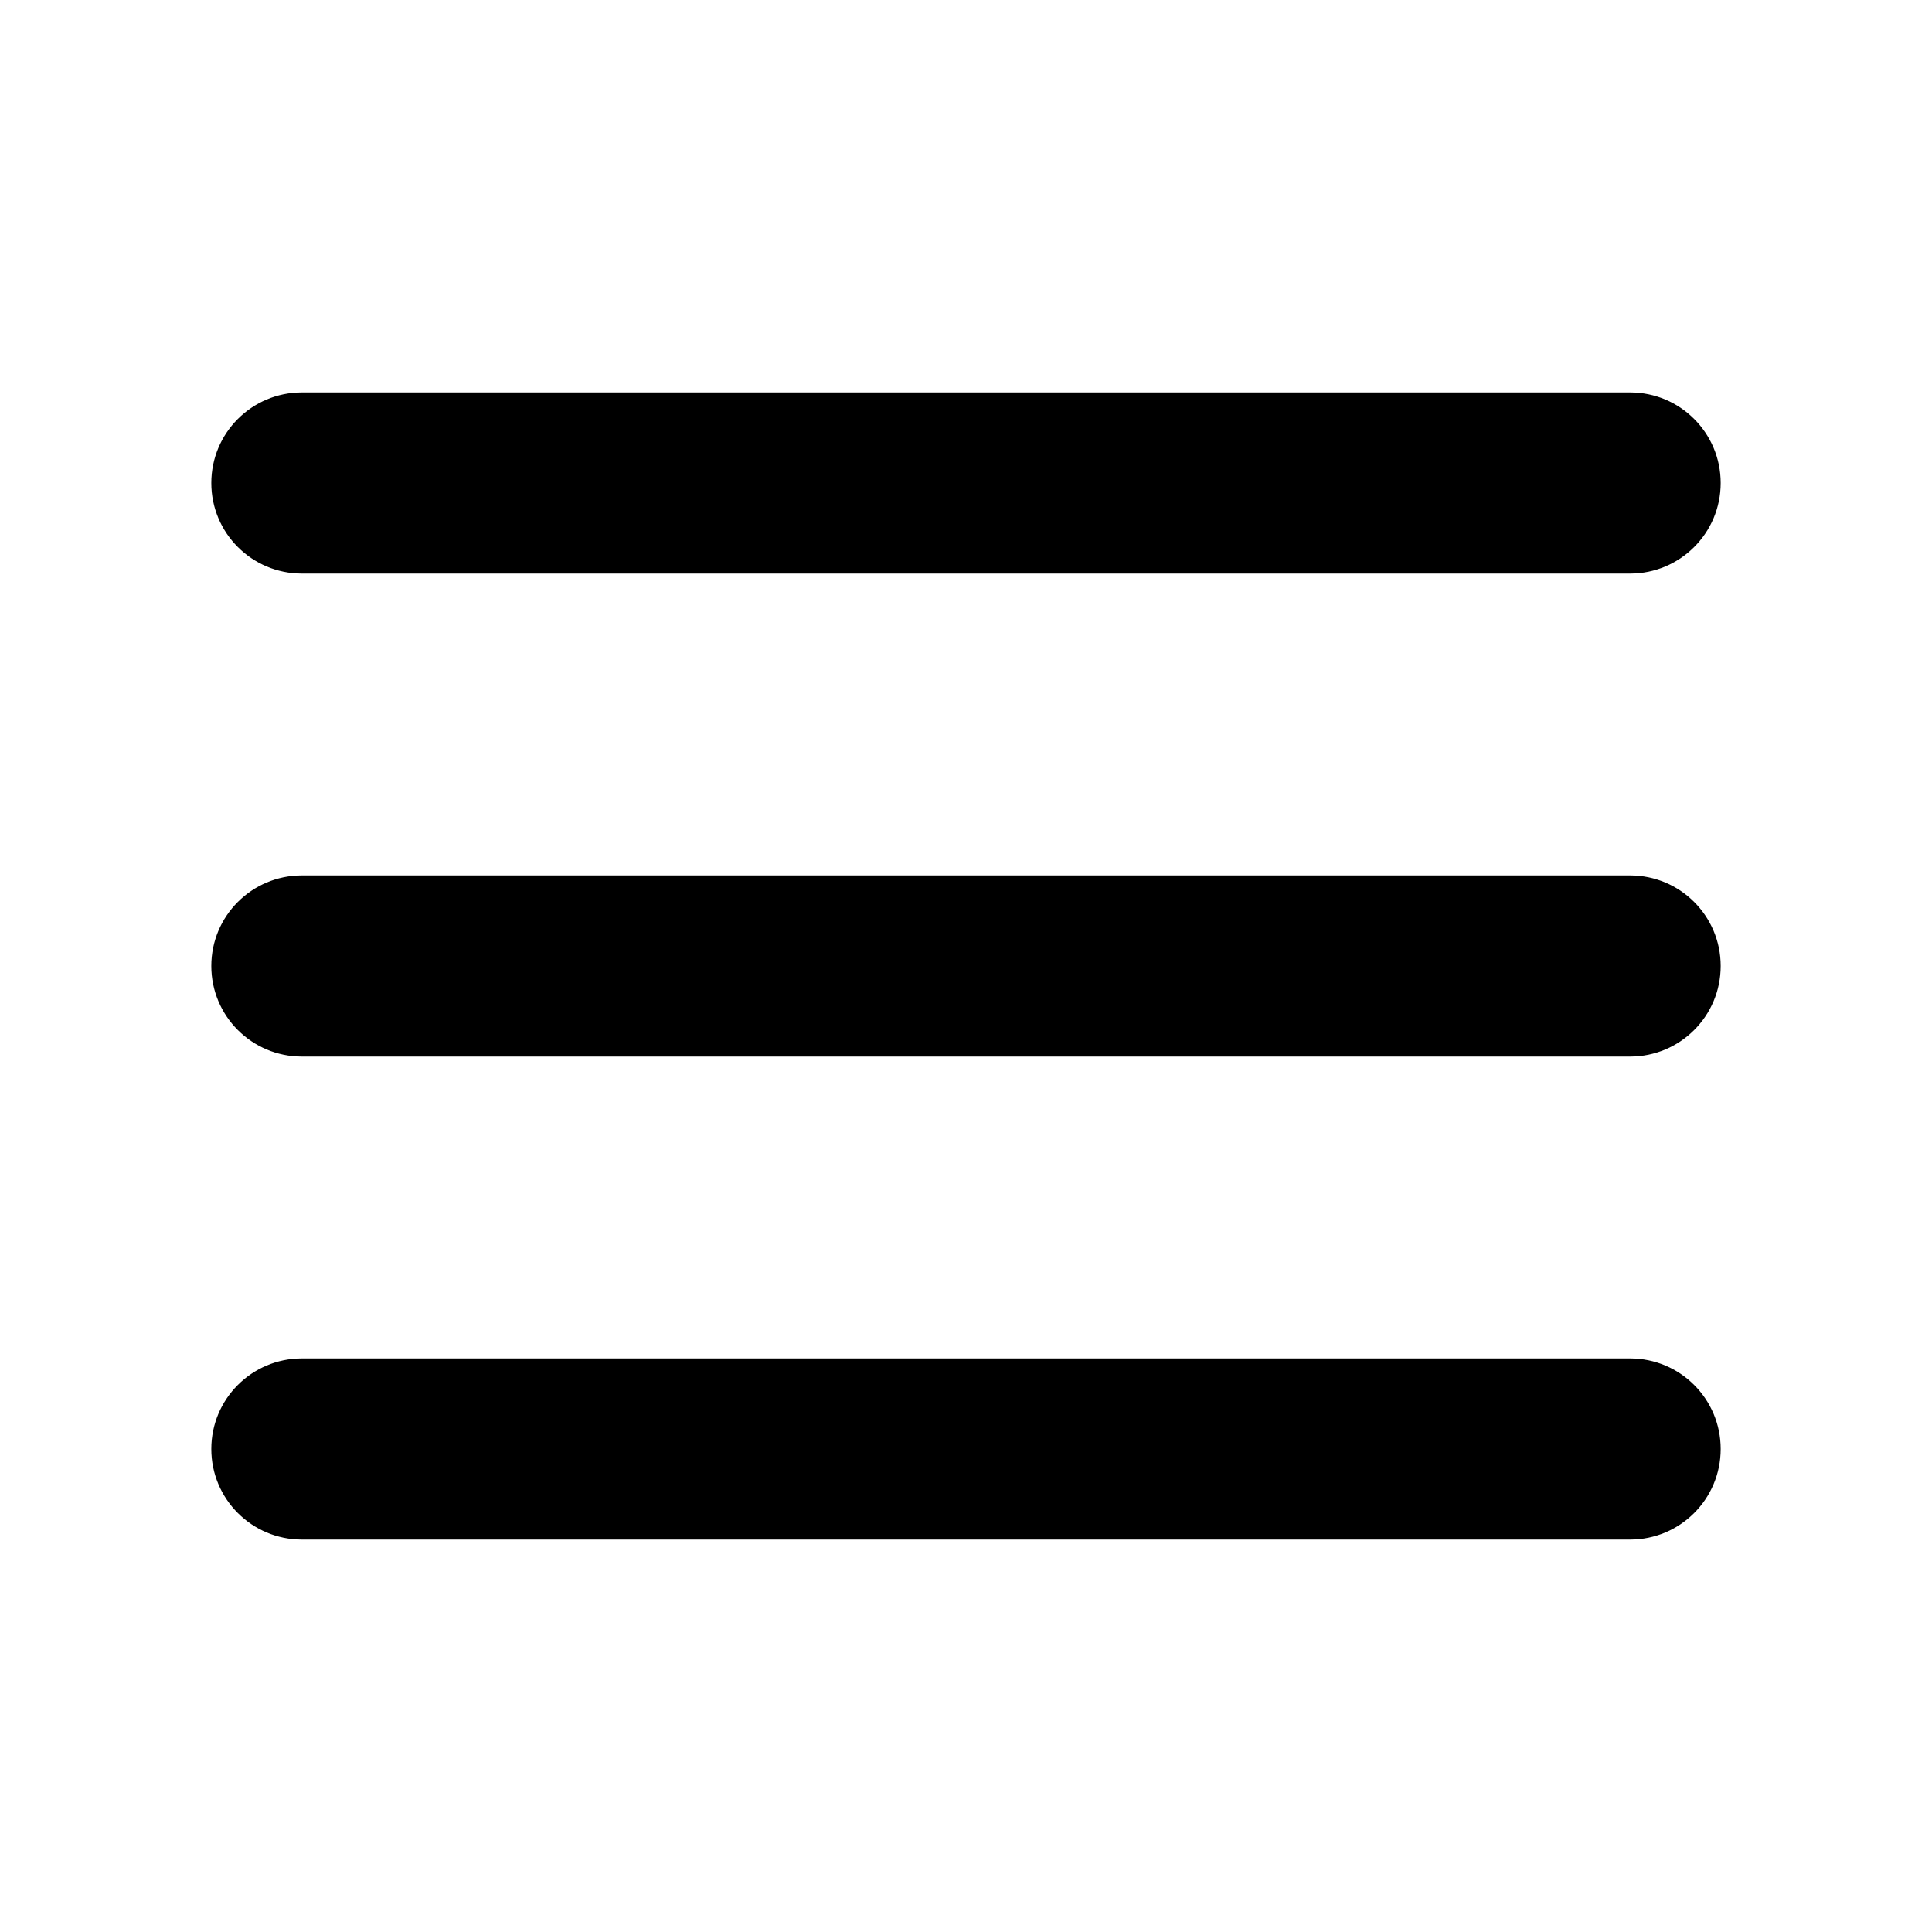
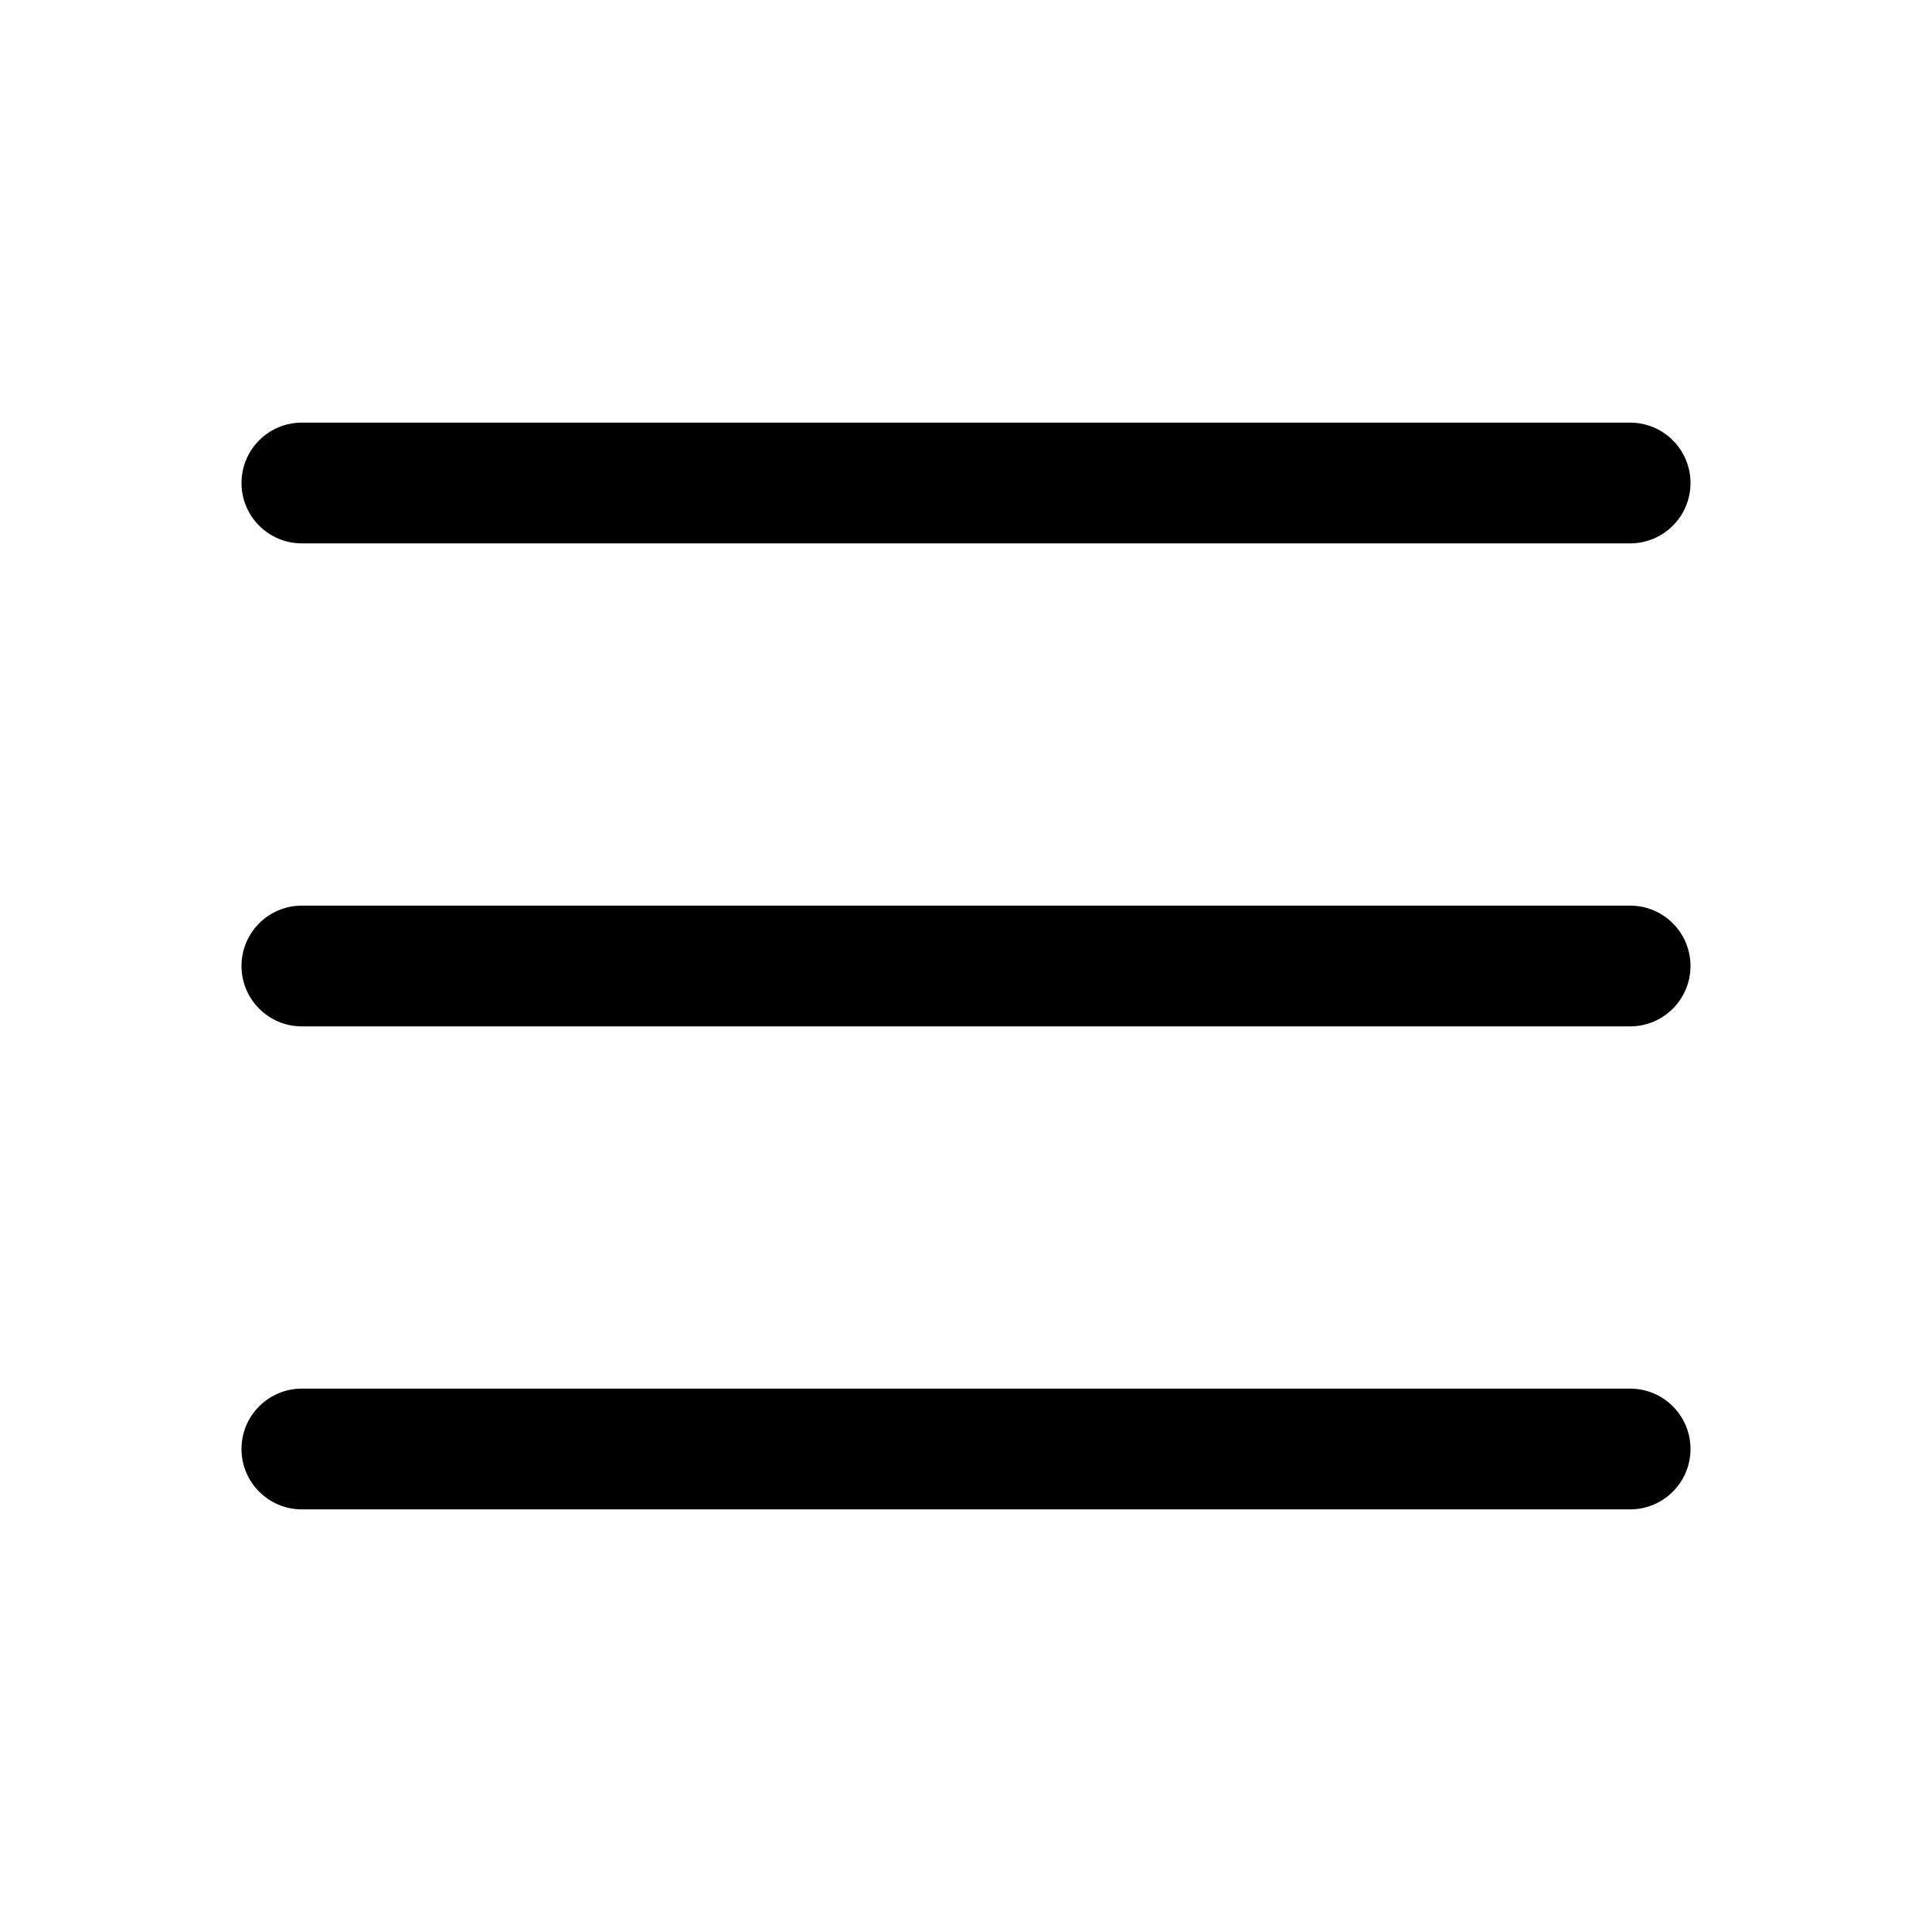
- <svg xmlns="http://www.w3.org/2000/svg" width="32" height="32" fill="#000000" viewBox="0 0 256 256">
-   <path d="M228,128a12,12,0,0,1-12,12H40a12,12,0,0,1,0-24H216A12,12,0,0,1,228,128ZM40,76H216a12,12,0,0,0,0-24H40a12,12,0,0,0,0,24ZM216,180H40a12,12,0,0,0,0,24H216a12,12,0,0,0,0-24Z" />
+ <svg xmlns="http://www.w3.org/2000/svg" fill="#000000" viewBox="0 0 256 256">
+   <path d="M224,128a8,8,0,0,1-8,8H40a8,8,0,0,1,0-16H216A8,8,0,0,1,224,128ZM40,72H216a8,8,0,0,0,0-16H40a8,8,0,0,0,0,16ZM216,184H40a8,8,0,0,0,0,16H216a8,8,0,0,0,0-16Z" />
</svg>
